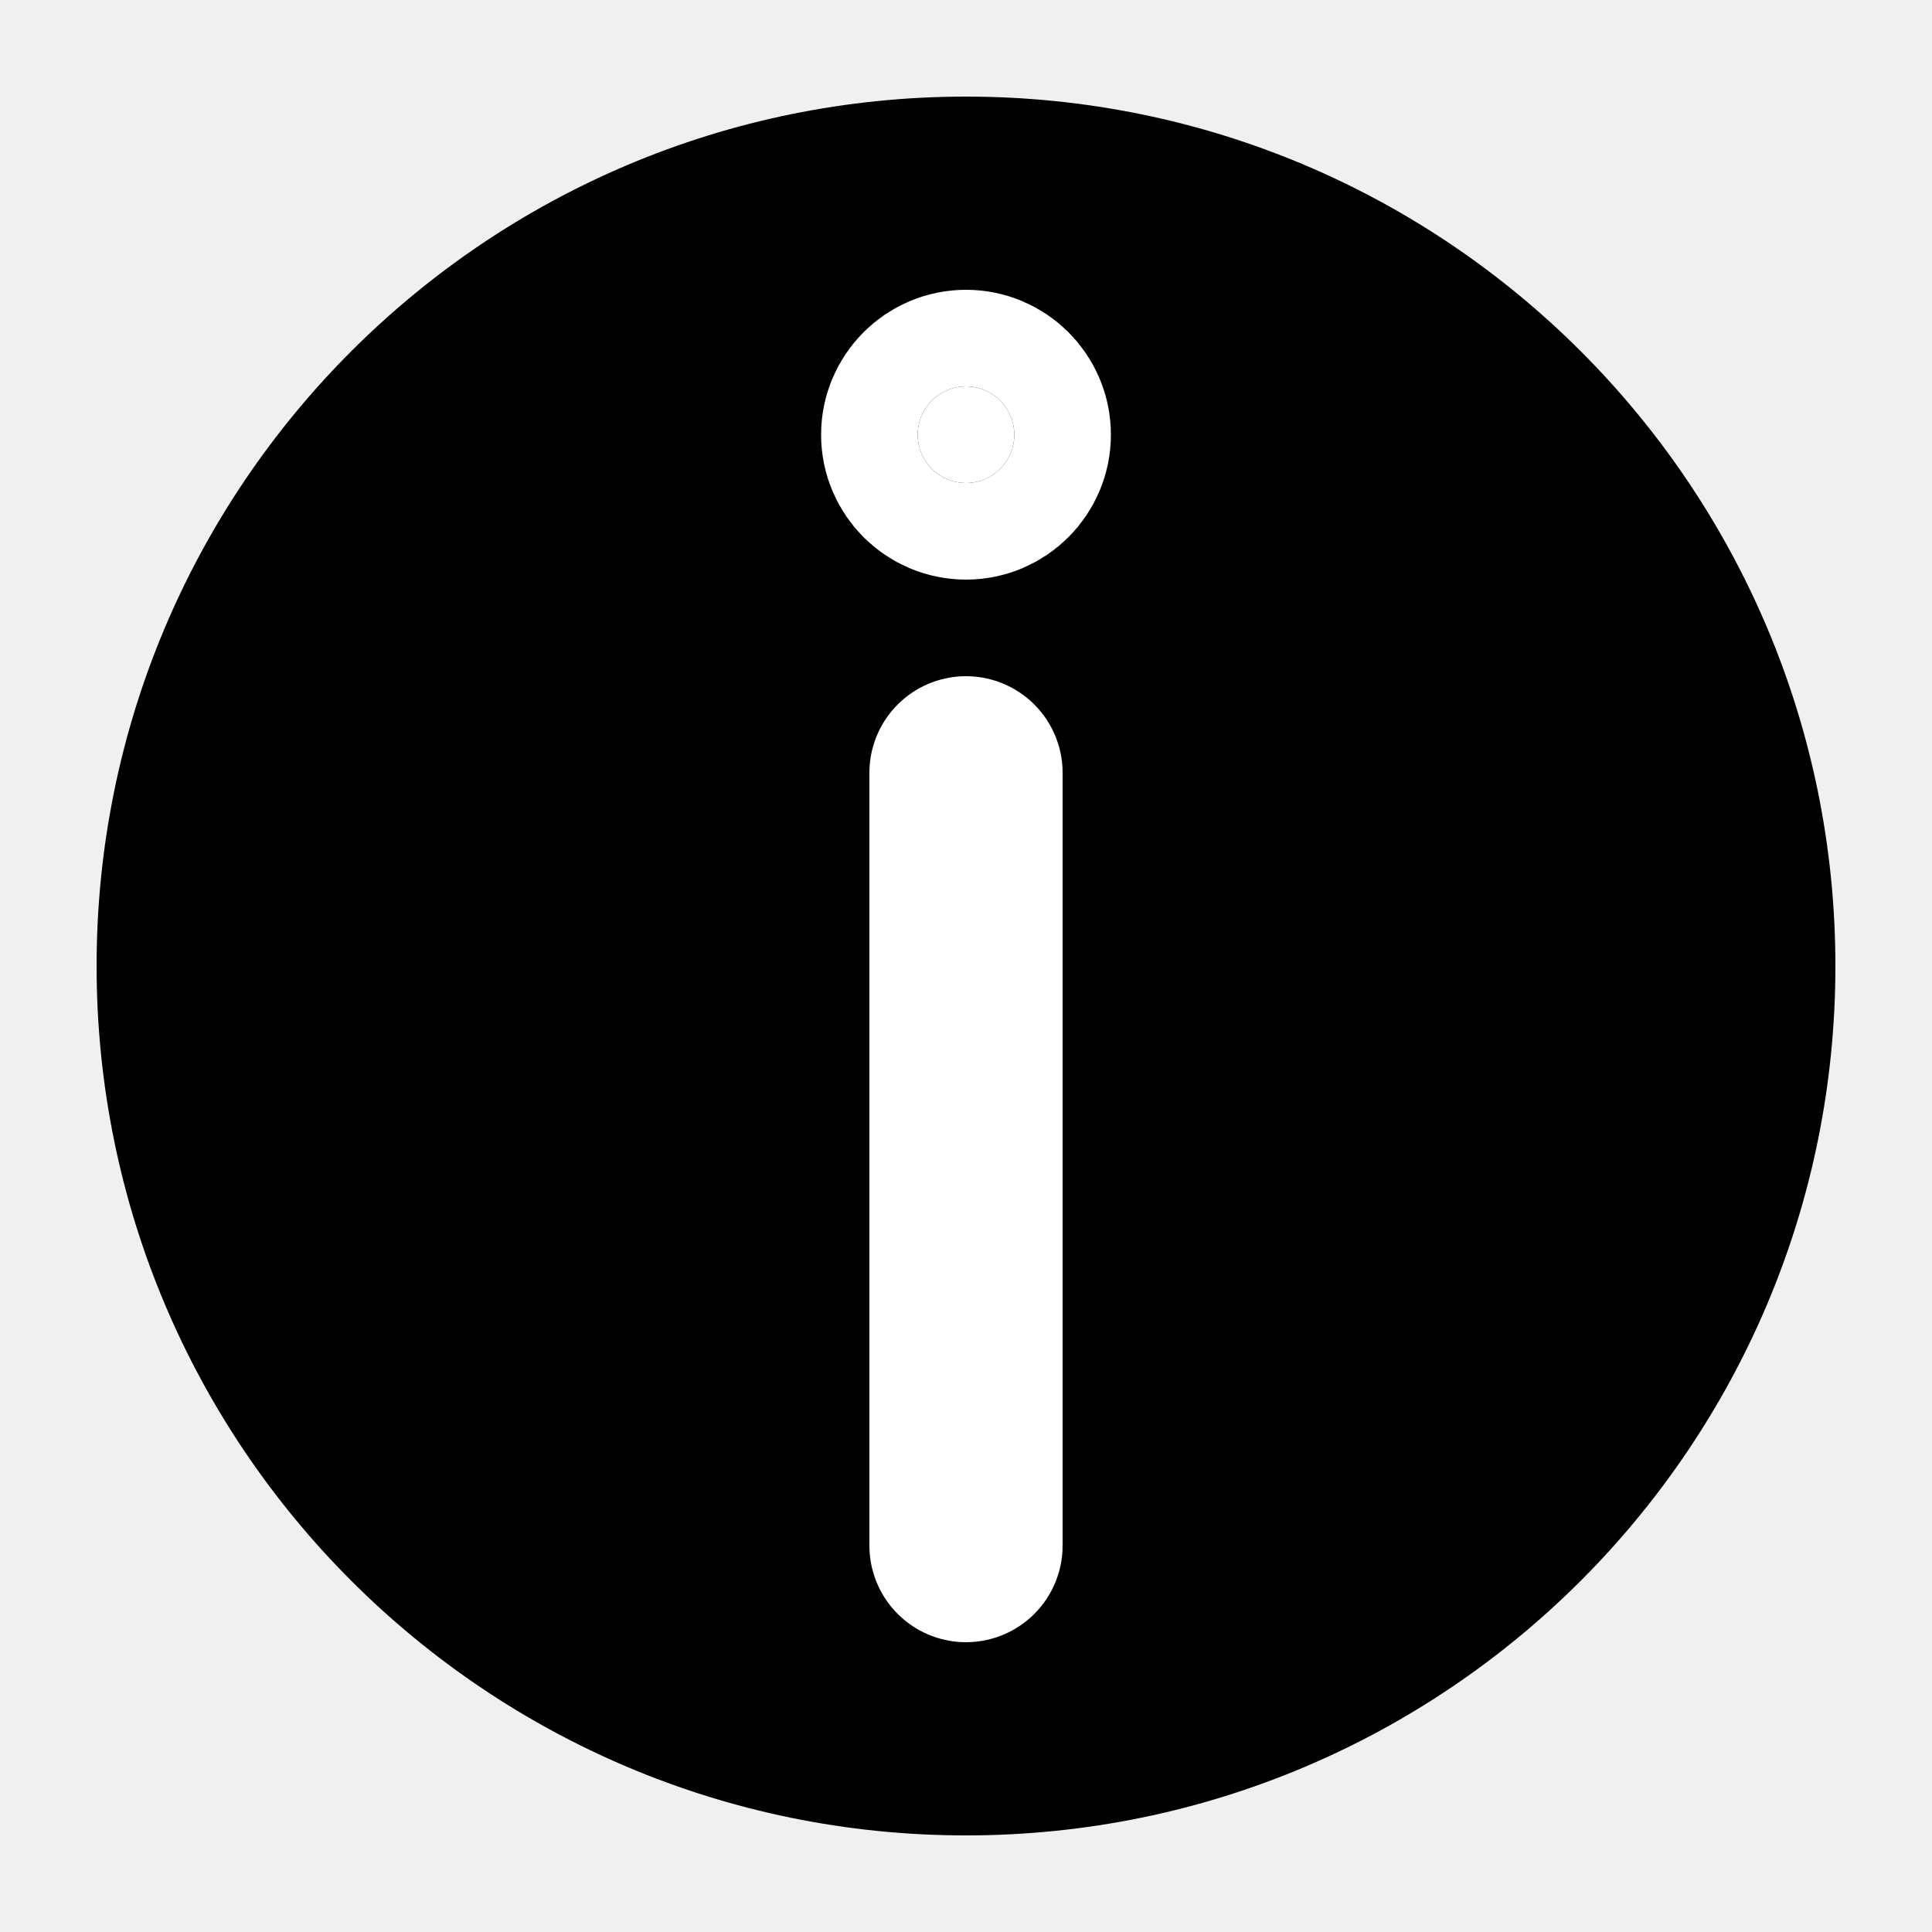
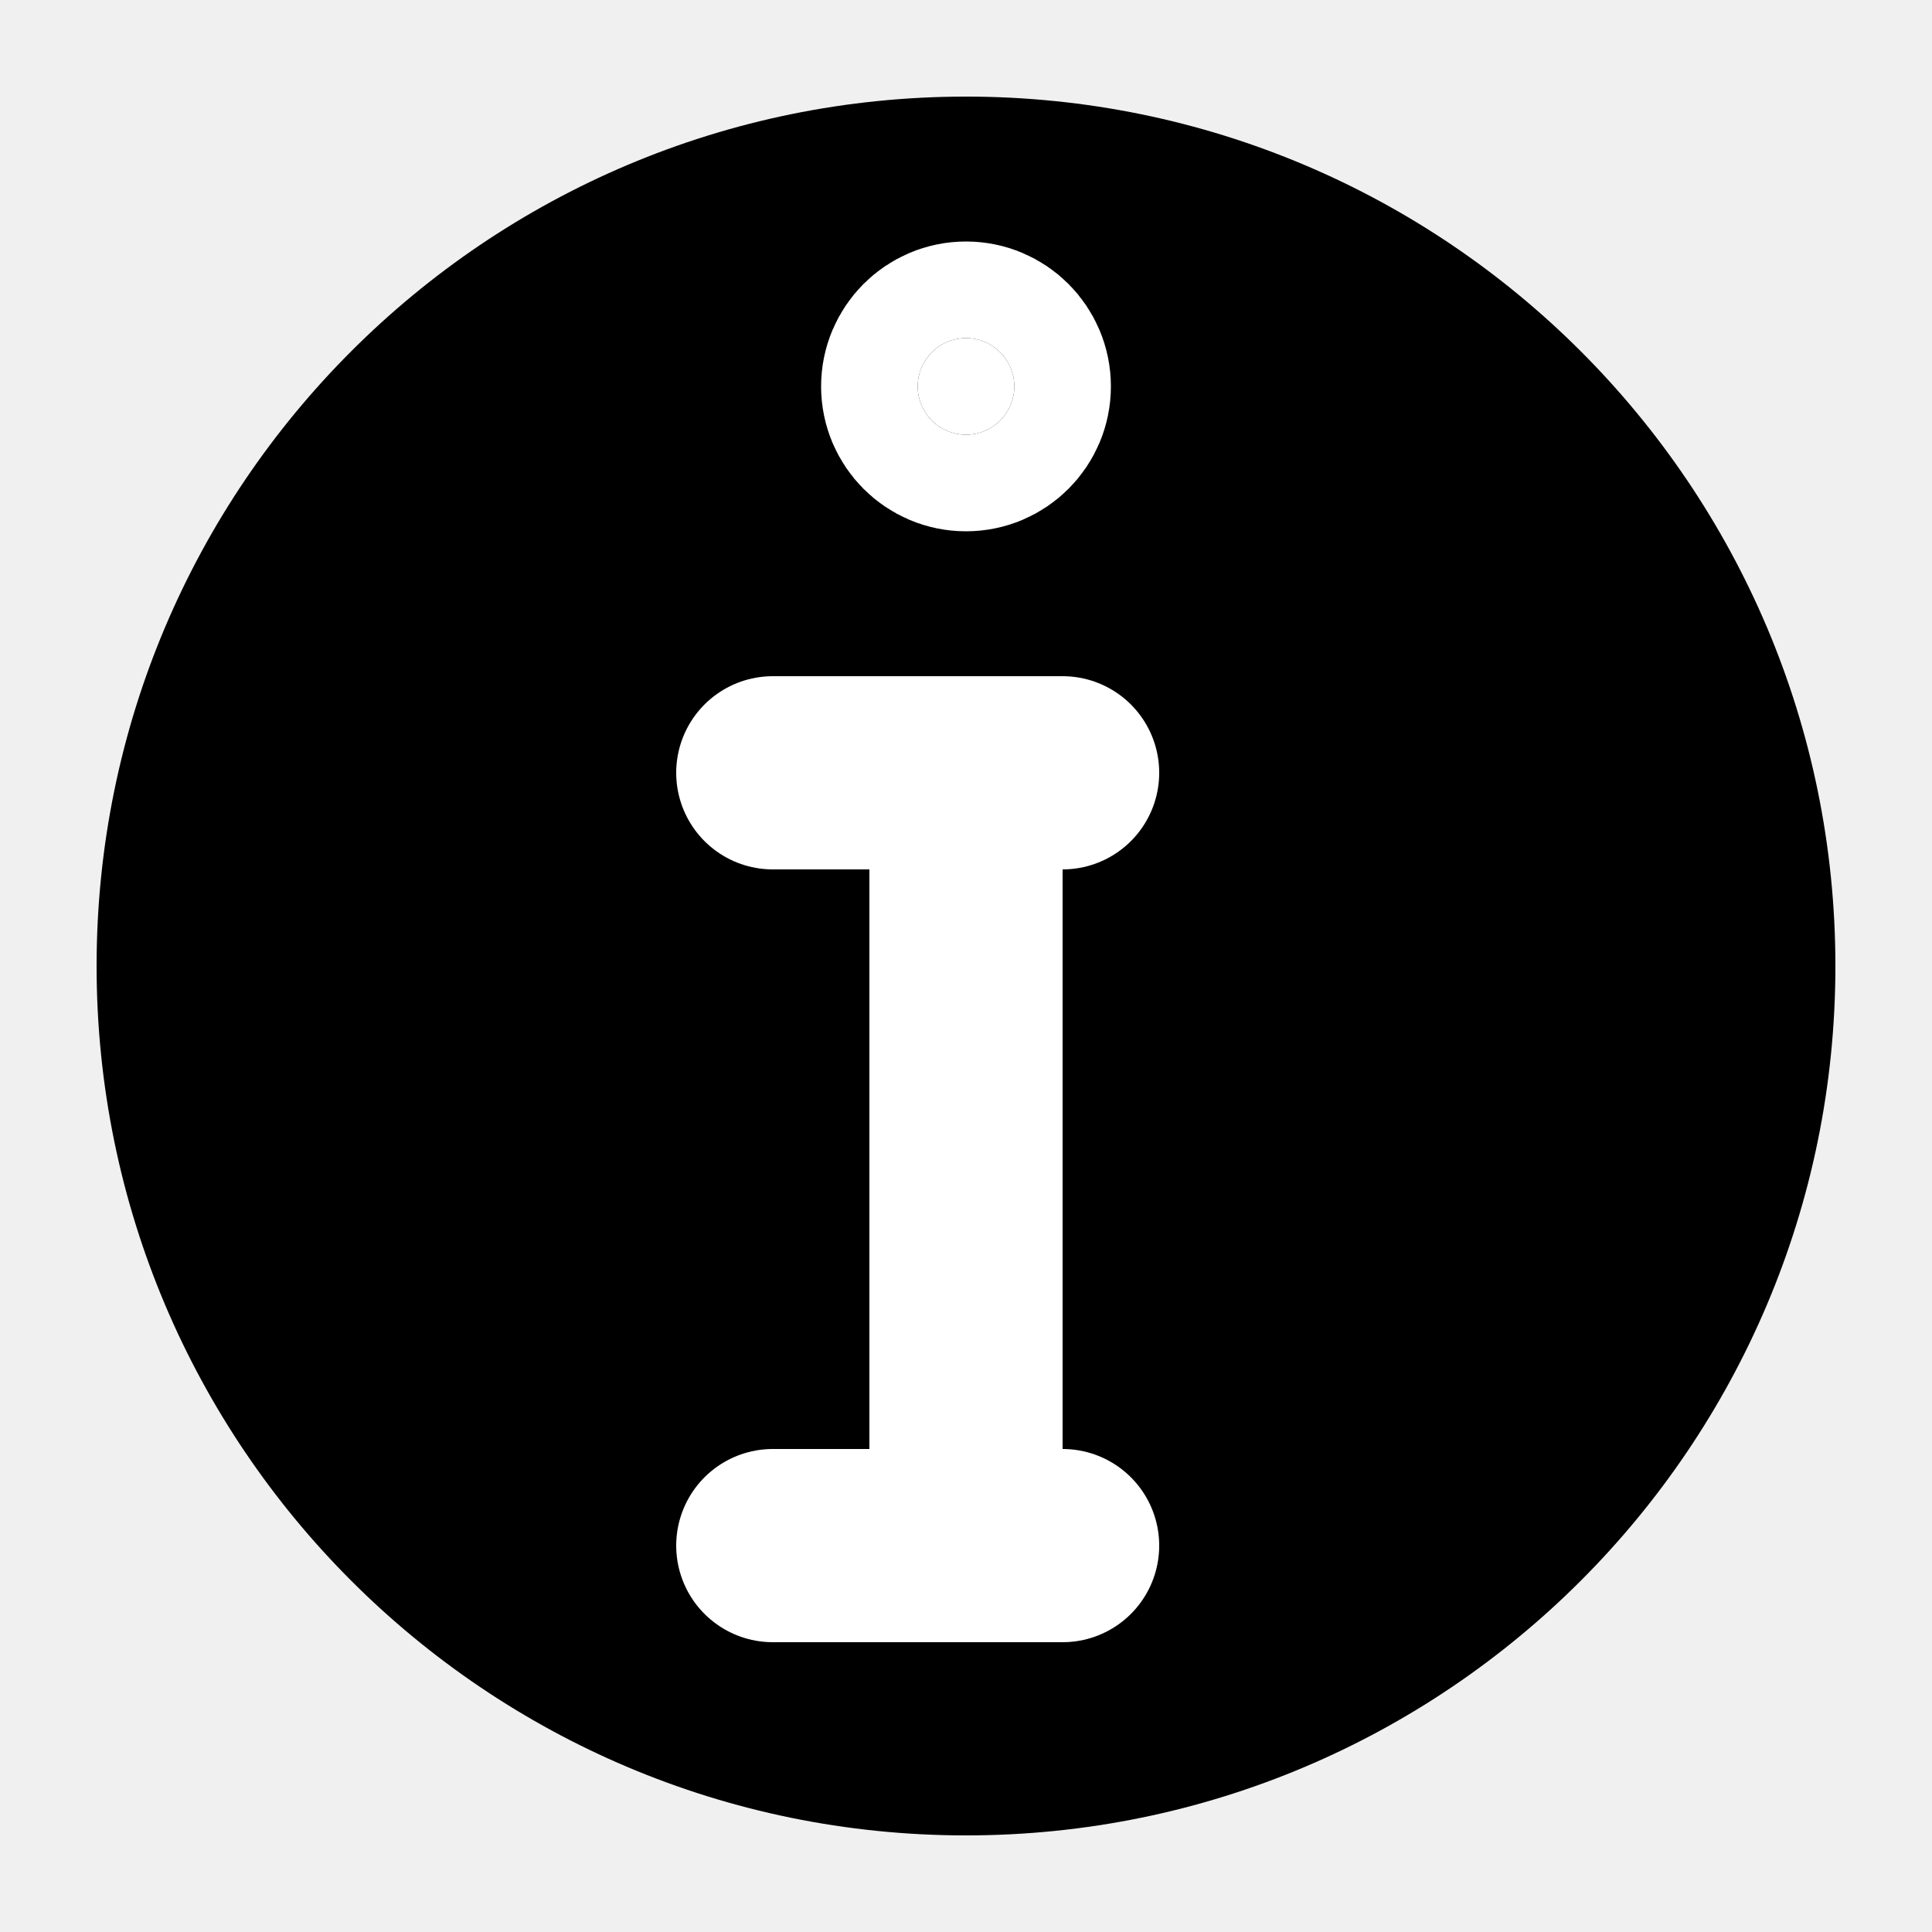
<svg xmlns="http://www.w3.org/2000/svg" width="20" height="20" version="1.1" viewBox="0 0 20 20">
  <circle cx="10" cy="10" r="9" />
-   <g fill="#fff" stroke-width="2" stroke="#fff" stroke-linecap="round" stroke-linejoin="round">
-     <path d="m10 8 v8" />
-     <circle cx="10" cy="4.5" r="0.5" />
+   <g stroke="#fff" stroke-linecap="round" stroke-width="2">
+     <path d="m10 8v8" fill="#fff" stroke-linejoin="round" />
+     <circle cx="10" cy="4" r=".5" fill="#fff" stroke-linejoin="round" />
+     <path d="m8 8h3" fill="none" />
+     <path d="m8 16h3" fill="none" />
  </g>
</svg>
